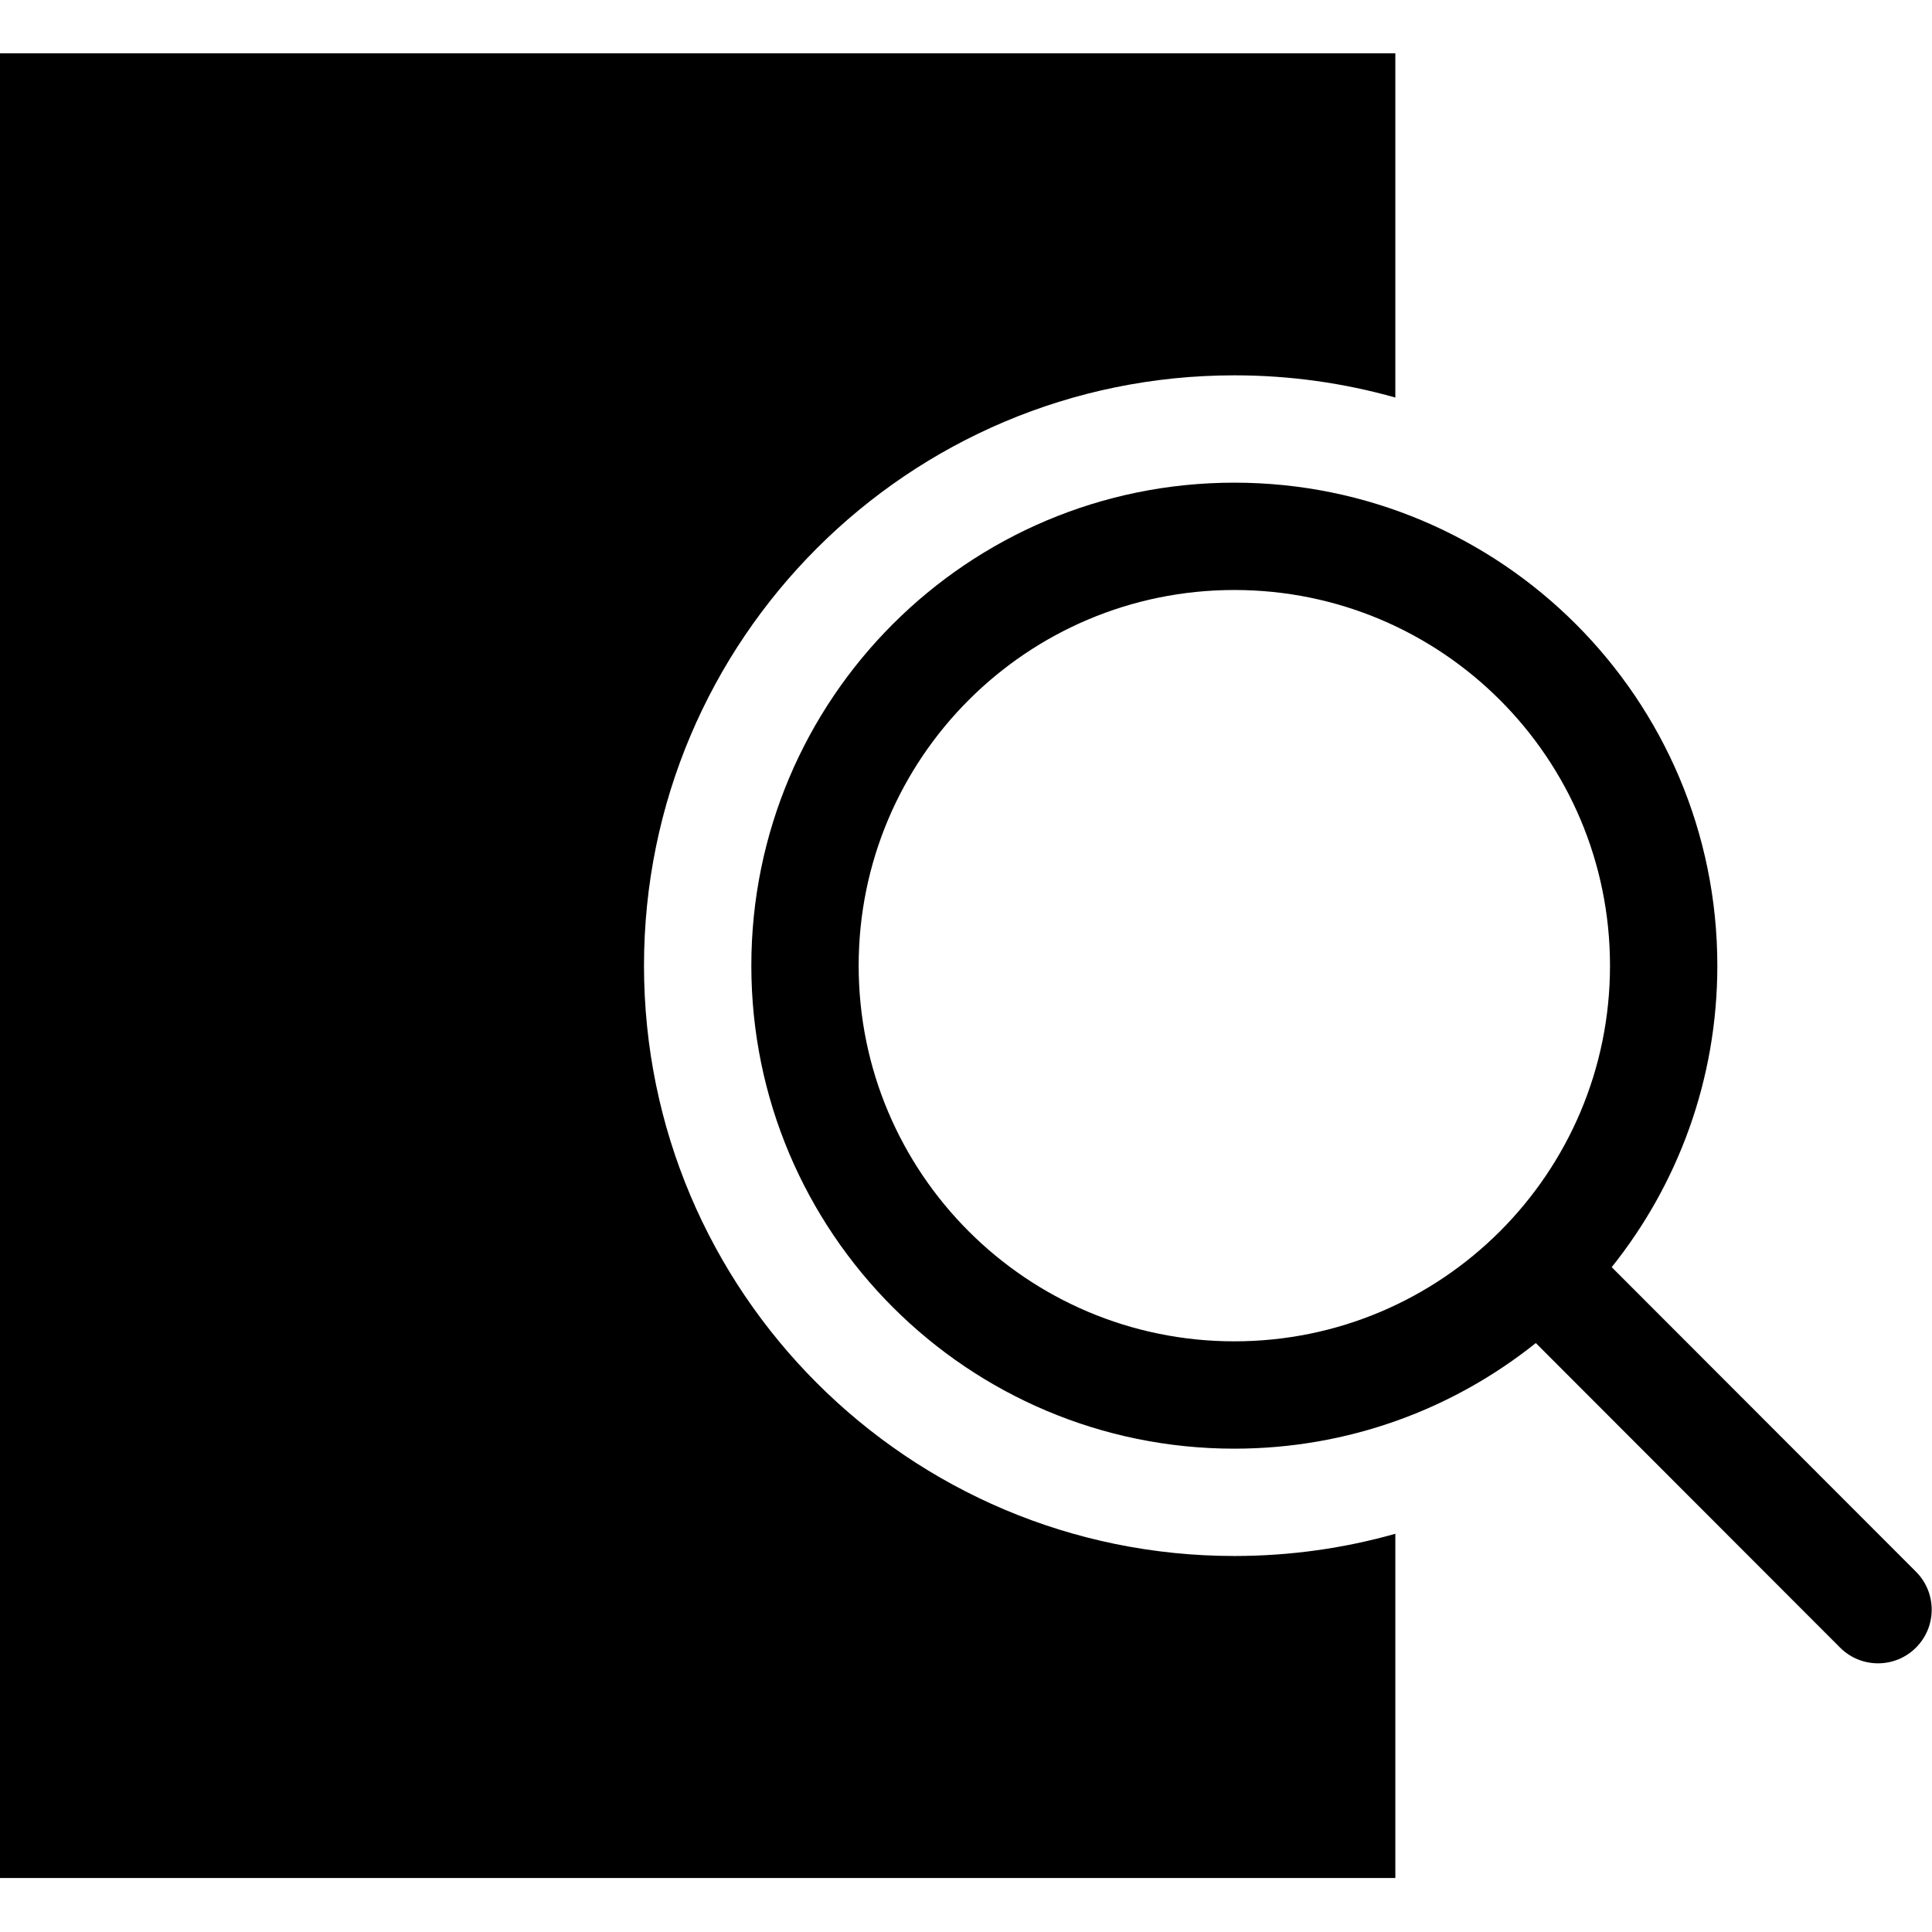
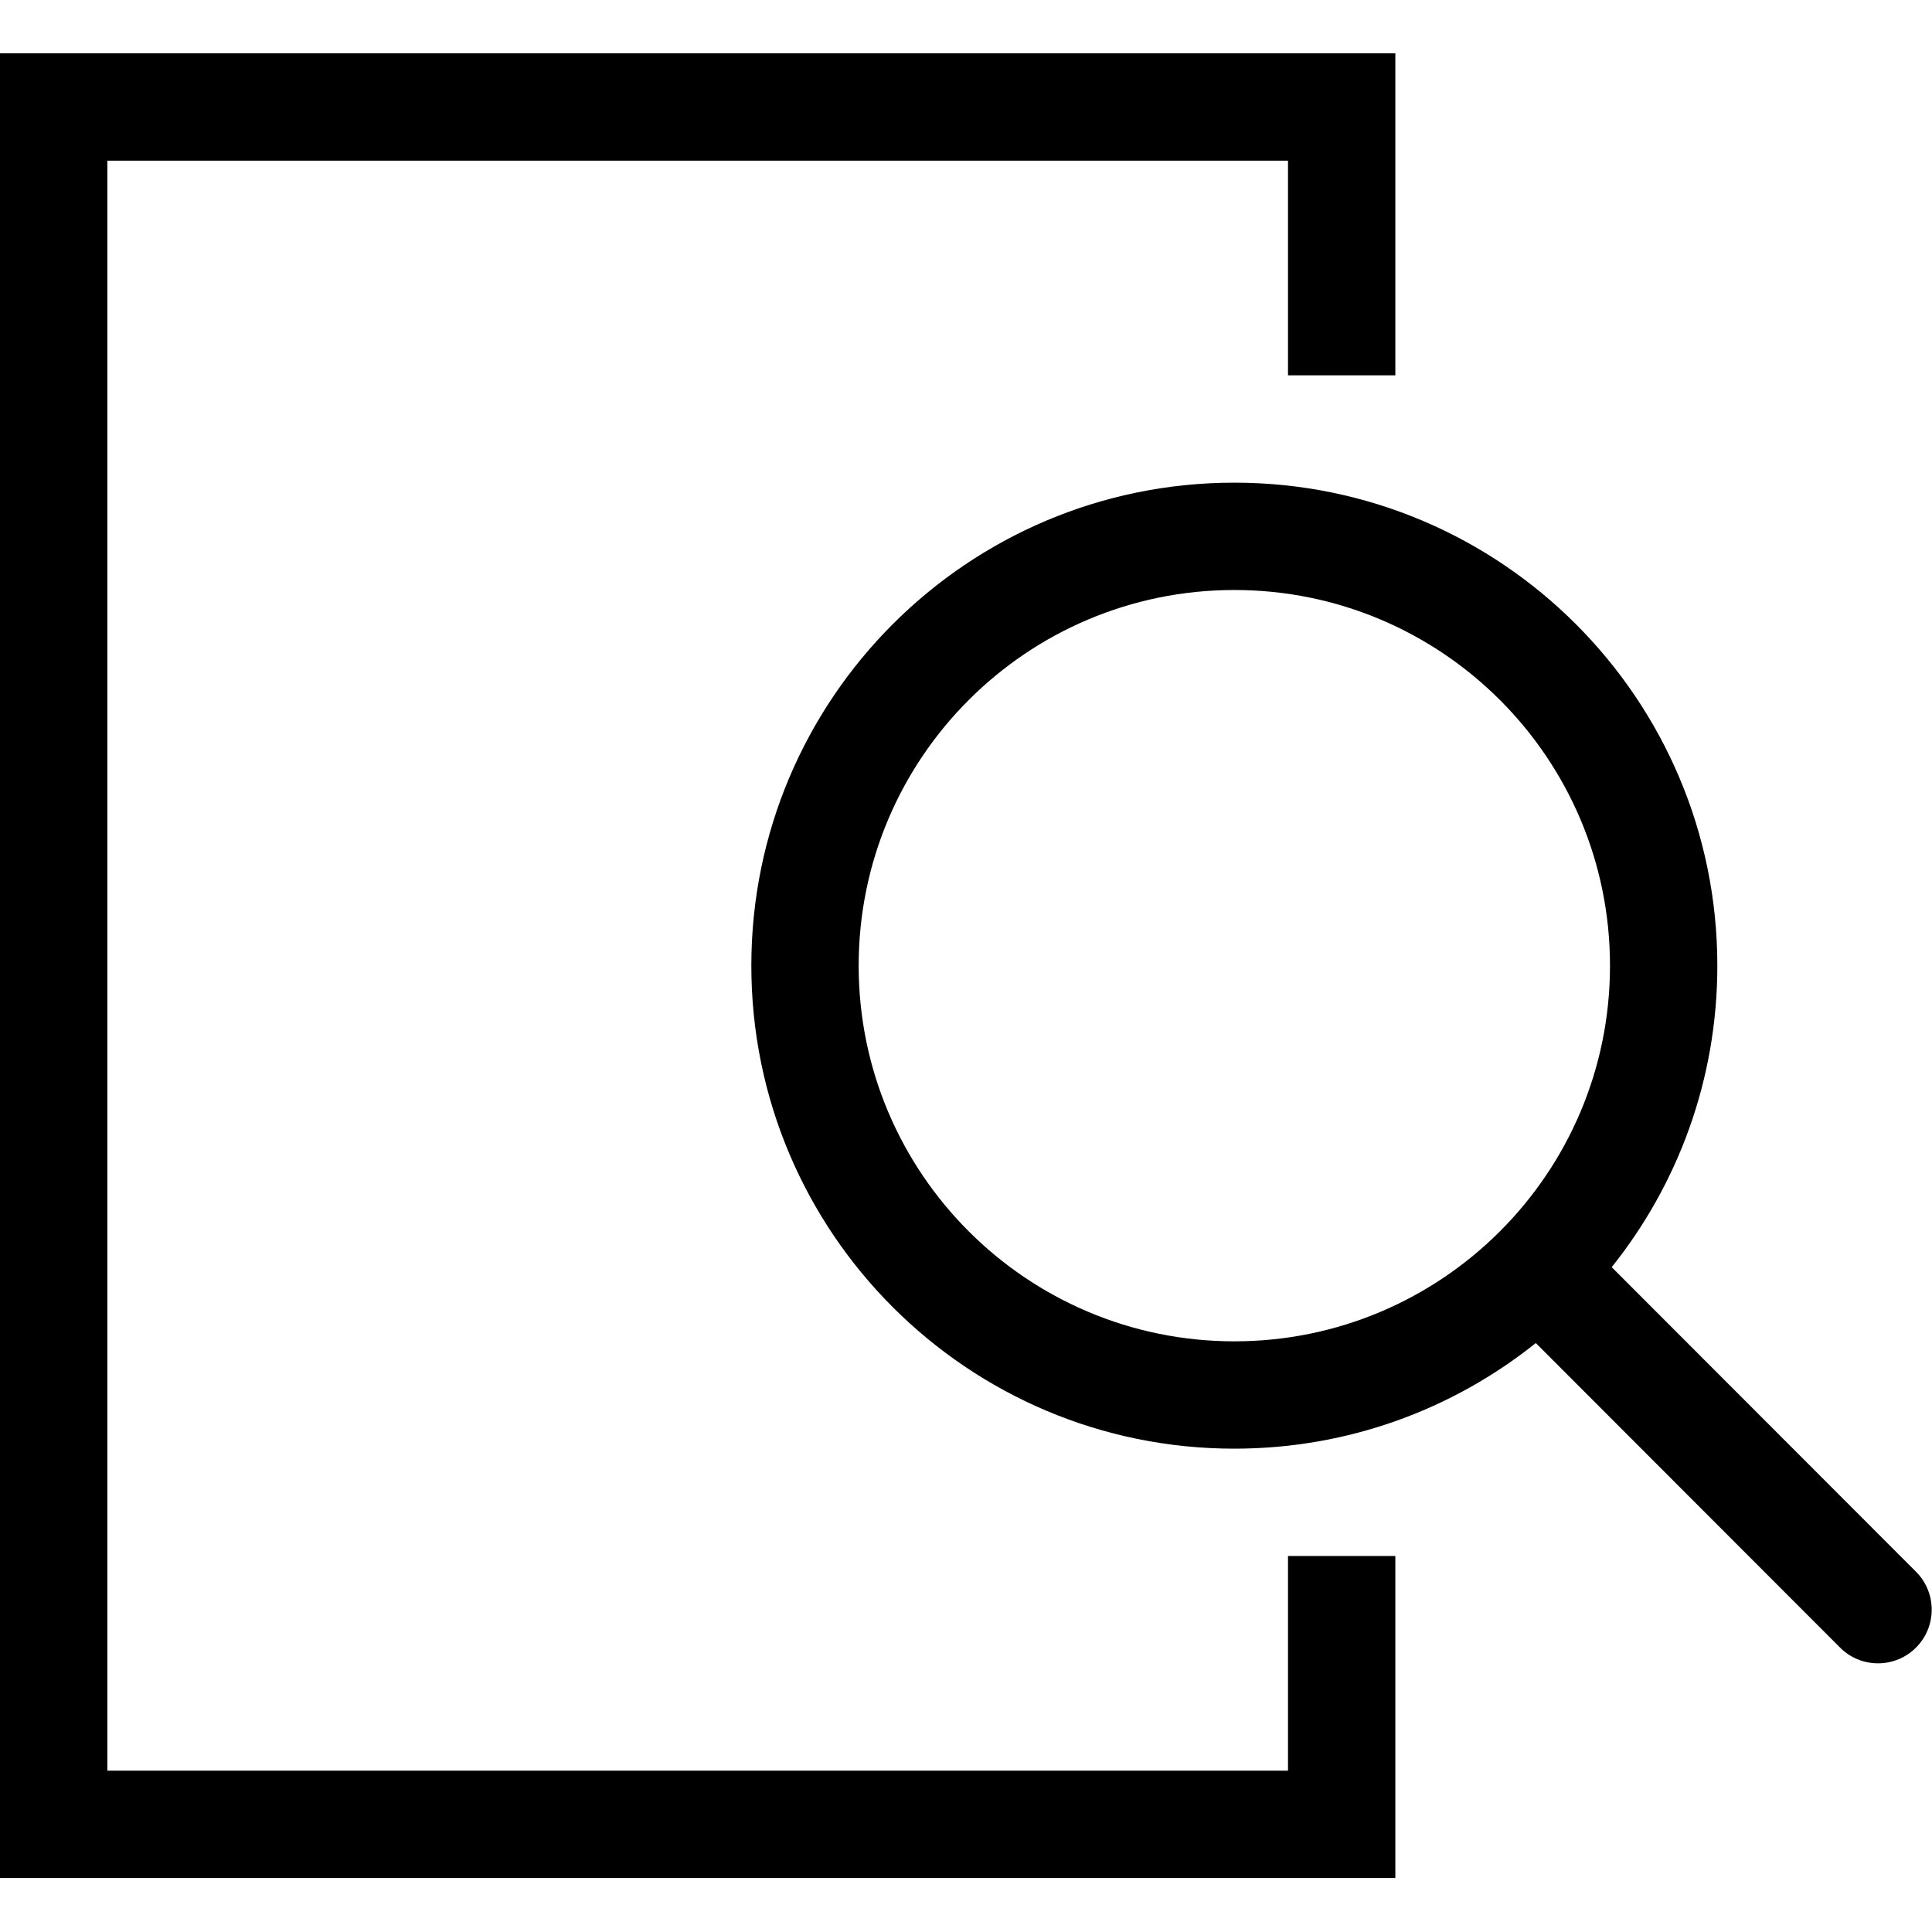
<svg xmlns="http://www.w3.org/2000/svg" fill="#000000" width="800px" height="800px" viewBox="0 0 1920 1920">
  <g fill-rule="evenodd">
-     <path d="M0 53h1386.67v342.083c-50.87-14.385-104.54-22.083-160-22.083C902.66 373 640 635.66 640 959.667c0 324.003 262.66 586.663 586.67 586.663 55.46 0 109.13-7.69 160-22.08v342.08H0V53Z" fill-rule="nonzero" />
+     <path fill-rule="nonzero" d="M0 53v1813.33h1386.67v-320H1280v213.34H106.667V159.667H1280V373h106.67V53z" />
    <path d="M1226.67 1439.67c113.33 0 217.48-39.28 299.6-104.96l302.37 302.65c20.82 20.84 54.59 20.85 75.42.04 20.84-20.82 20.86-54.59.04-75.43l-302.41-302.68c65.7-82.12 104.98-186.29 104.98-299.623 0-265.097-214.91-480-480-480-265.1 0-480.003 214.903-480.003 480 0 265.093 214.903 480.003 480.003 480.003Zm0-106.67c206.18 0 373.33-167.15 373.33-373.333 0-206.187-167.15-373.334-373.33-373.334-206.19 0-373.337 167.147-373.337 373.334 0 206.183 167.147 373.333 373.337 373.333Z" />
  </g>
</svg>
